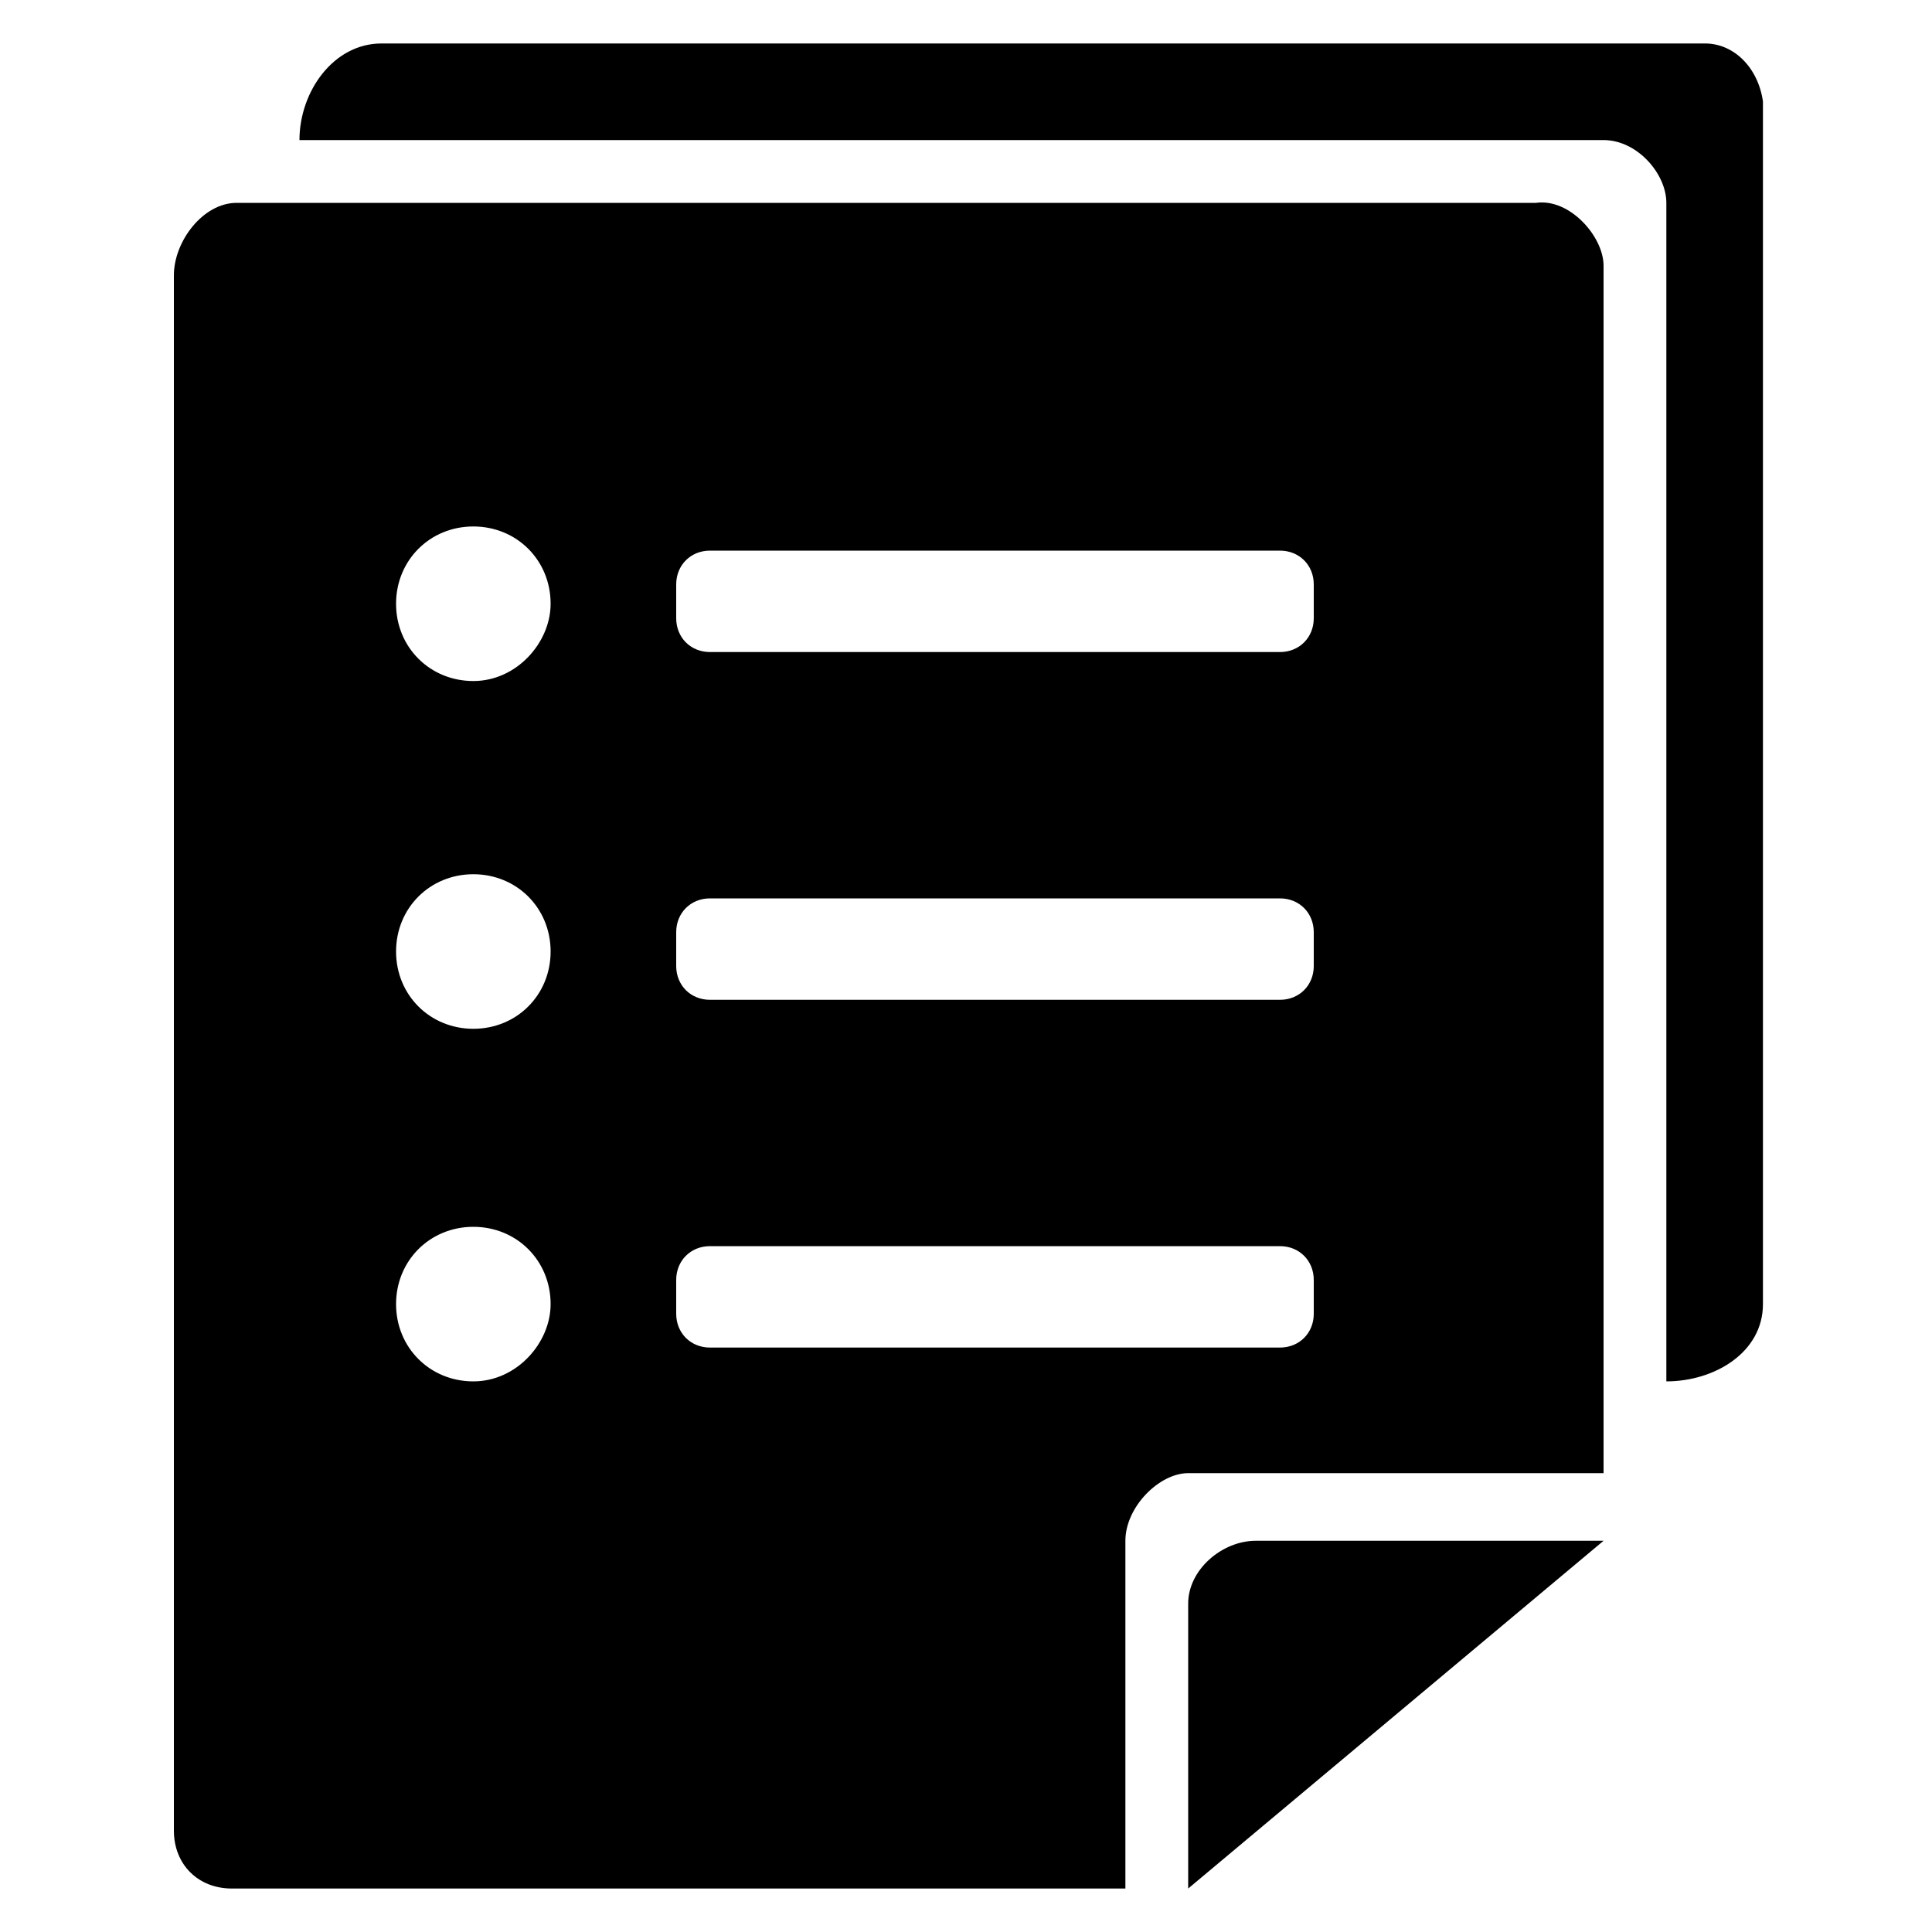
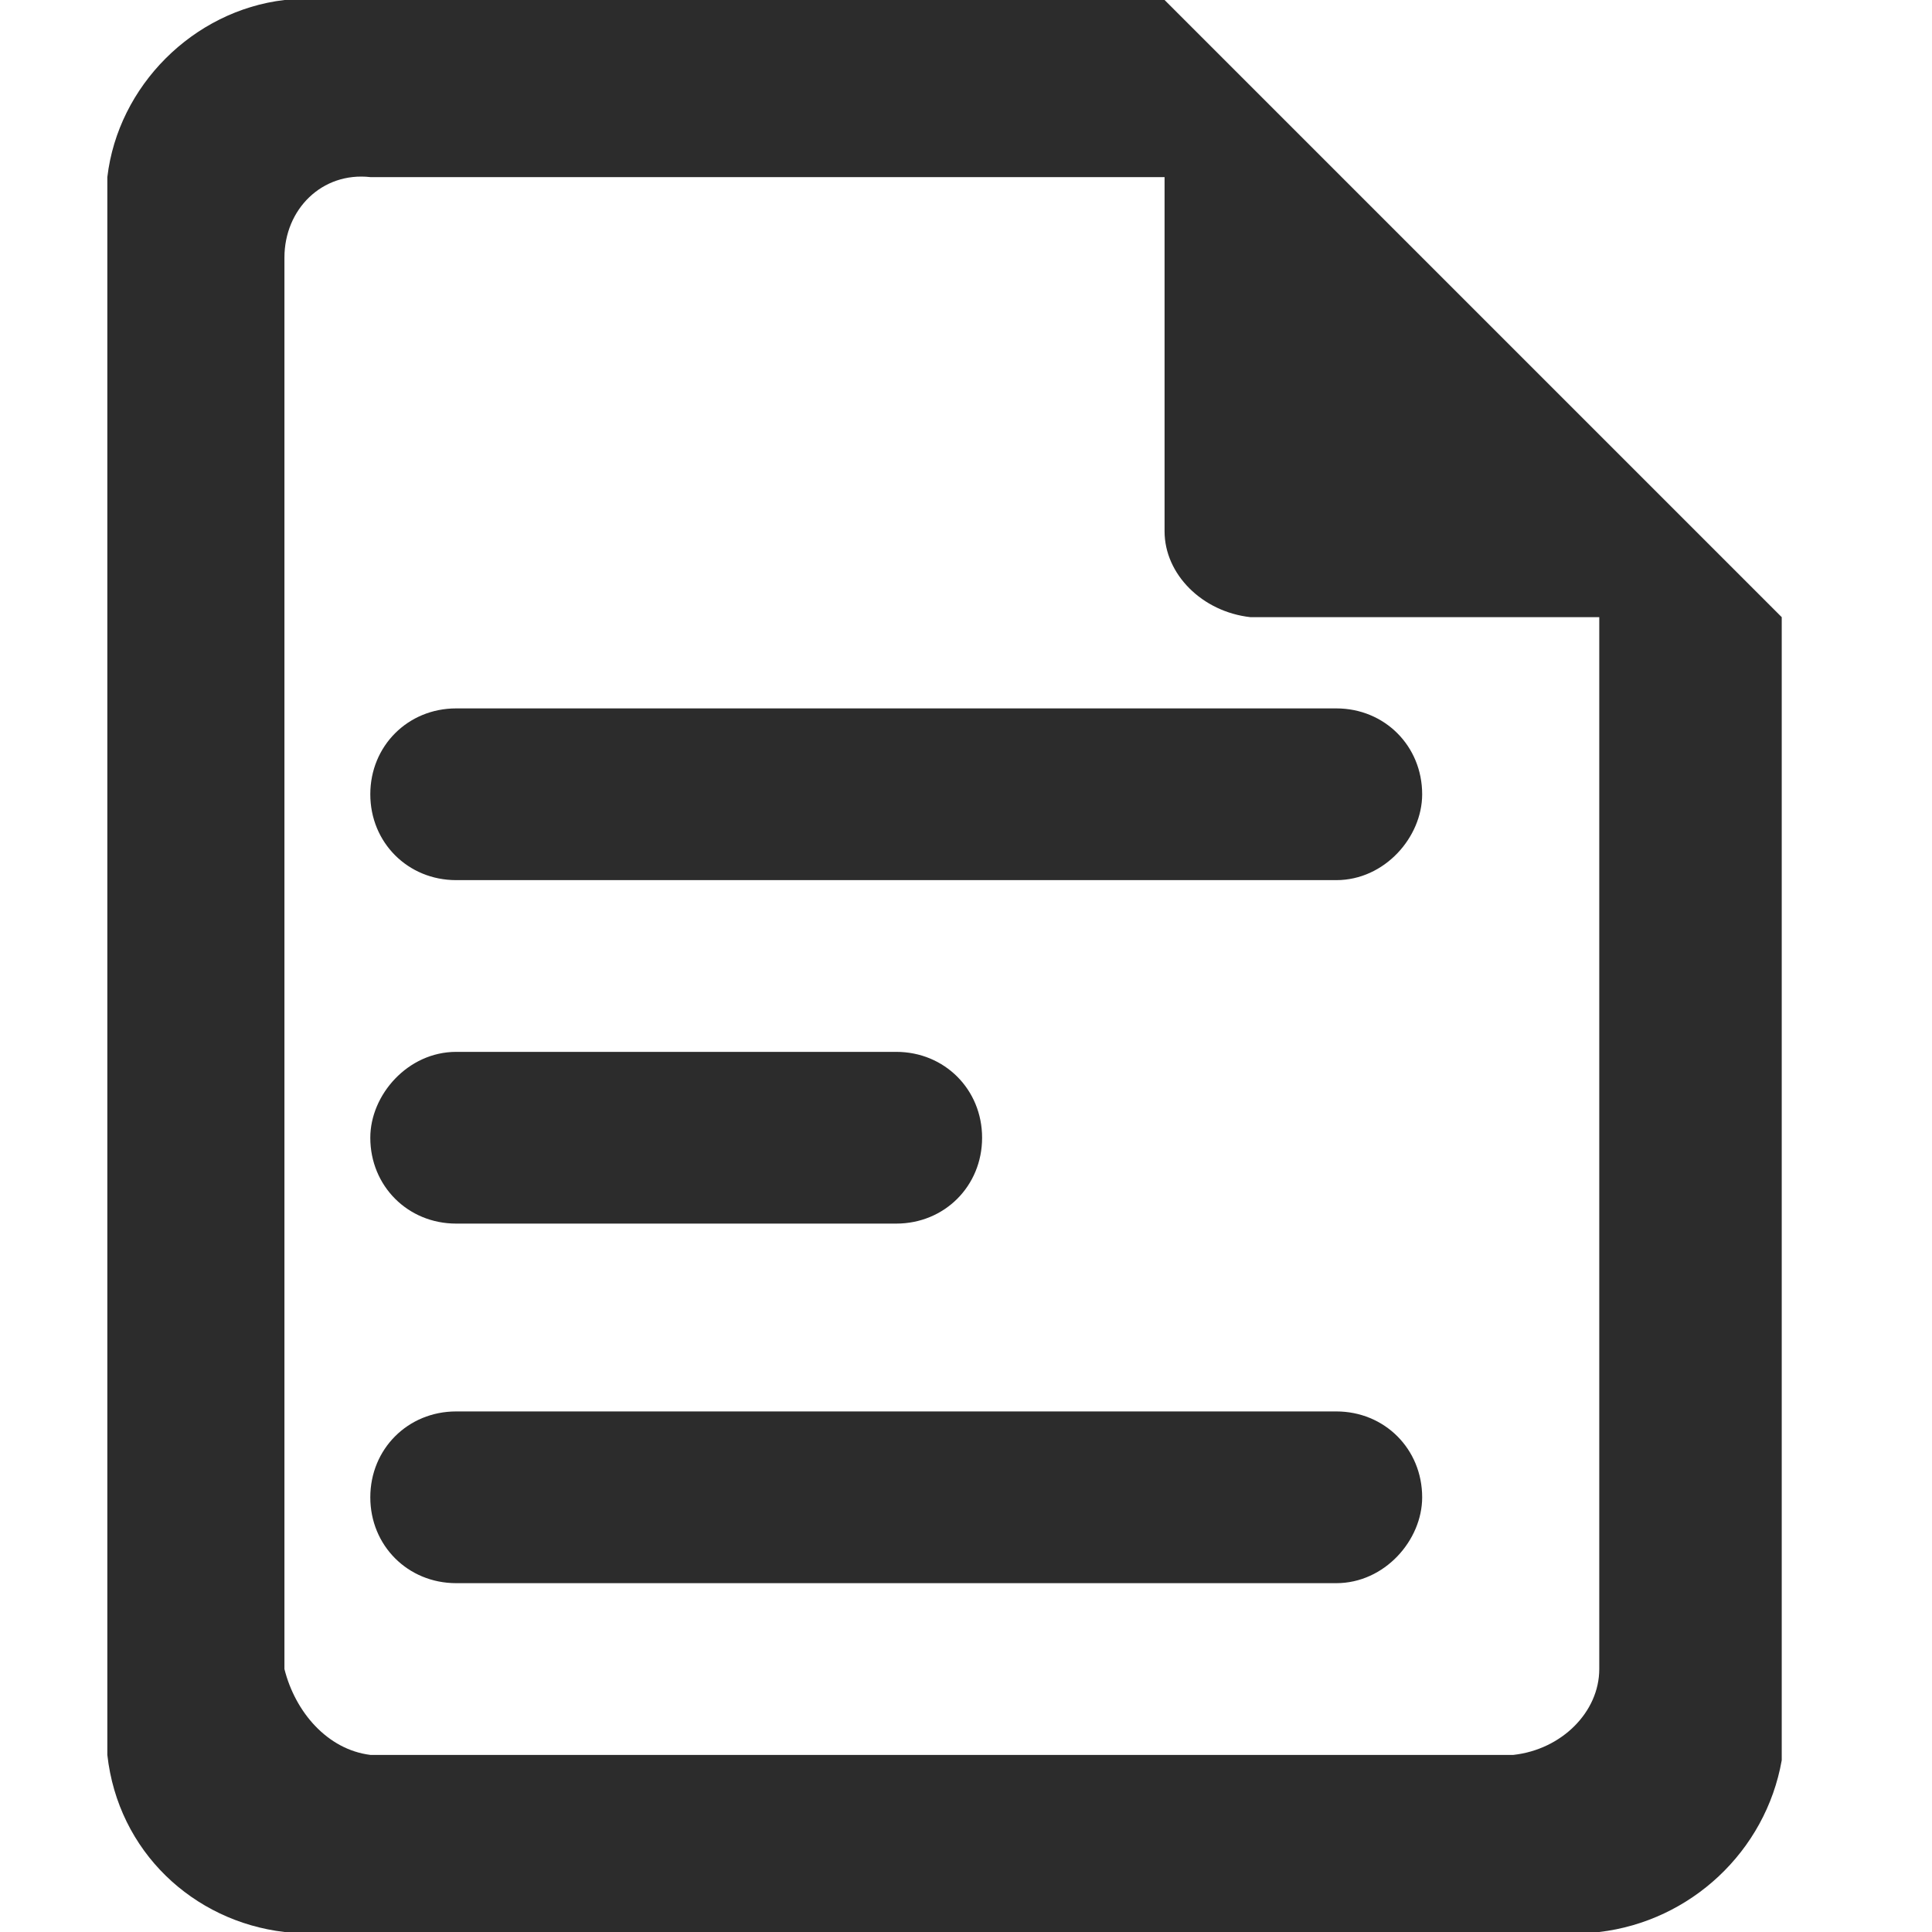
- <svg xmlns="http://www.w3.org/2000/svg" t="1744554512132" class="icon" viewBox="0 0 1024 1024" version="1.1" p-id="13554" width="200" height="200">
-   <path d="M629.76 849.92v151.04l220.16-184.32H665.6c-17.92 0-35.84 15.36-35.84 33.28z m184.32-742.4H125.44c-17.92 0-33.28 20.48-33.28 38.4v824.32c0 17.92 12.8 30.72 30.72 30.72h473.6v-184.32c0-17.92 17.92-35.84 33.28-35.84h220.16v-640c0-15.36-17.92-35.84-35.84-33.28z m-563.2 624.64c-23.04 0-40.96-17.92-40.96-40.96 0-23.04 17.92-40.96 40.96-40.96s40.96 17.92 40.96 40.96c0 20.48-17.92 40.96-40.96 40.96z m0-186.88c-23.04 0-40.96-17.92-40.96-40.96 0-23.04 17.92-40.96 40.96-40.96s40.96 17.92 40.96 40.96c0 23.04-17.92 40.96-40.96 40.96z m0-184.32c-23.04 0-40.96-17.92-40.96-40.96 0-23.04 17.92-40.96 40.96-40.96s40.96 17.92 40.96 40.96c0 20.48-17.92 40.96-40.96 40.96z m445.44 335.36c0 10.24-7.68 17.92-17.92 17.92H376.32c-10.24 0-17.92-7.68-17.92-17.92v-17.92c0-10.24 7.68-17.92 17.92-17.92h302.08c10.24 0 17.92 7.68 17.92 17.92v17.92z m0-184.32c0 10.24-7.68 17.92-17.92 17.92H376.32c-10.24 0-17.92-7.68-17.92-17.92v-17.92c0-10.24 7.68-17.92 17.92-17.92h302.08c10.24 0 17.92 7.68 17.92 17.92v17.92z m0-184.32c0 10.24-7.68 17.92-17.92 17.92H376.32c-10.24 0-17.92-7.68-17.92-17.92v-17.92c0-10.24 7.68-17.92 17.92-17.92h302.08c10.24 0 17.92 7.68 17.92 17.92v17.92zM903.68 23.04H202.24c-25.6 0-43.52 25.6-43.52 51.2h691.2c17.92 0 33.28 17.92 33.28 33.28v624.64c25.6 0 51.2-15.36 51.2-40.96V53.76c-2.56-17.92-15.36-30.72-30.72-30.72z" fill="" p-id="13555" />
+ <svg xmlns="http://www.w3.org/2000/svg" t="1744946171752" class="icon" viewBox="0 0 1024 1024" version="1.1" p-id="5788" width="256" height="256">
+   <path d="M847.644 1024H150.756c-48.356-5.689-88.178-42.667-93.867-93.867V93.867C62.578 45.511 102.4 5.689 150.756 0h466.489l327.111 327.111v605.867c-8.533 48.356-48.356 85.333-96.711 91.022z m0-696.889h-184.889c-25.6-2.844-45.511-22.756-45.511-45.511V93.867H196.267c-25.6-2.844-45.511 17.067-45.511 42.667v748.089c5.689 22.756 22.756 42.667 45.511 45.511h605.867c25.6-2.844 45.511-22.756 45.511-45.511V327.111z m-139.378 512H241.778c-25.6 0-45.511-19.911-45.511-45.511 0-25.6 19.911-45.511 45.511-45.511h466.489c25.6 0 45.511 19.911 45.511 45.511 0 22.756-19.911 45.511-45.511 45.511zM241.778 557.511h233.244c25.6 0 45.511 19.911 45.511 45.511 0 25.6-19.911 45.511-45.511 45.511H241.778c-25.6 0-45.511-19.911-45.511-45.511 0-22.756 19.911-45.511 45.511-45.511z m466.489-91.022H241.778c-25.6 0-45.511-19.911-45.511-45.511 0-25.6 19.911-45.511 45.511-45.511h466.489c25.6 0 45.511 19.911 45.511 45.511 0 22.756-19.911 45.511-45.511 45.511z" fill="#2c2c2c" p-id="5789" />
</svg>
